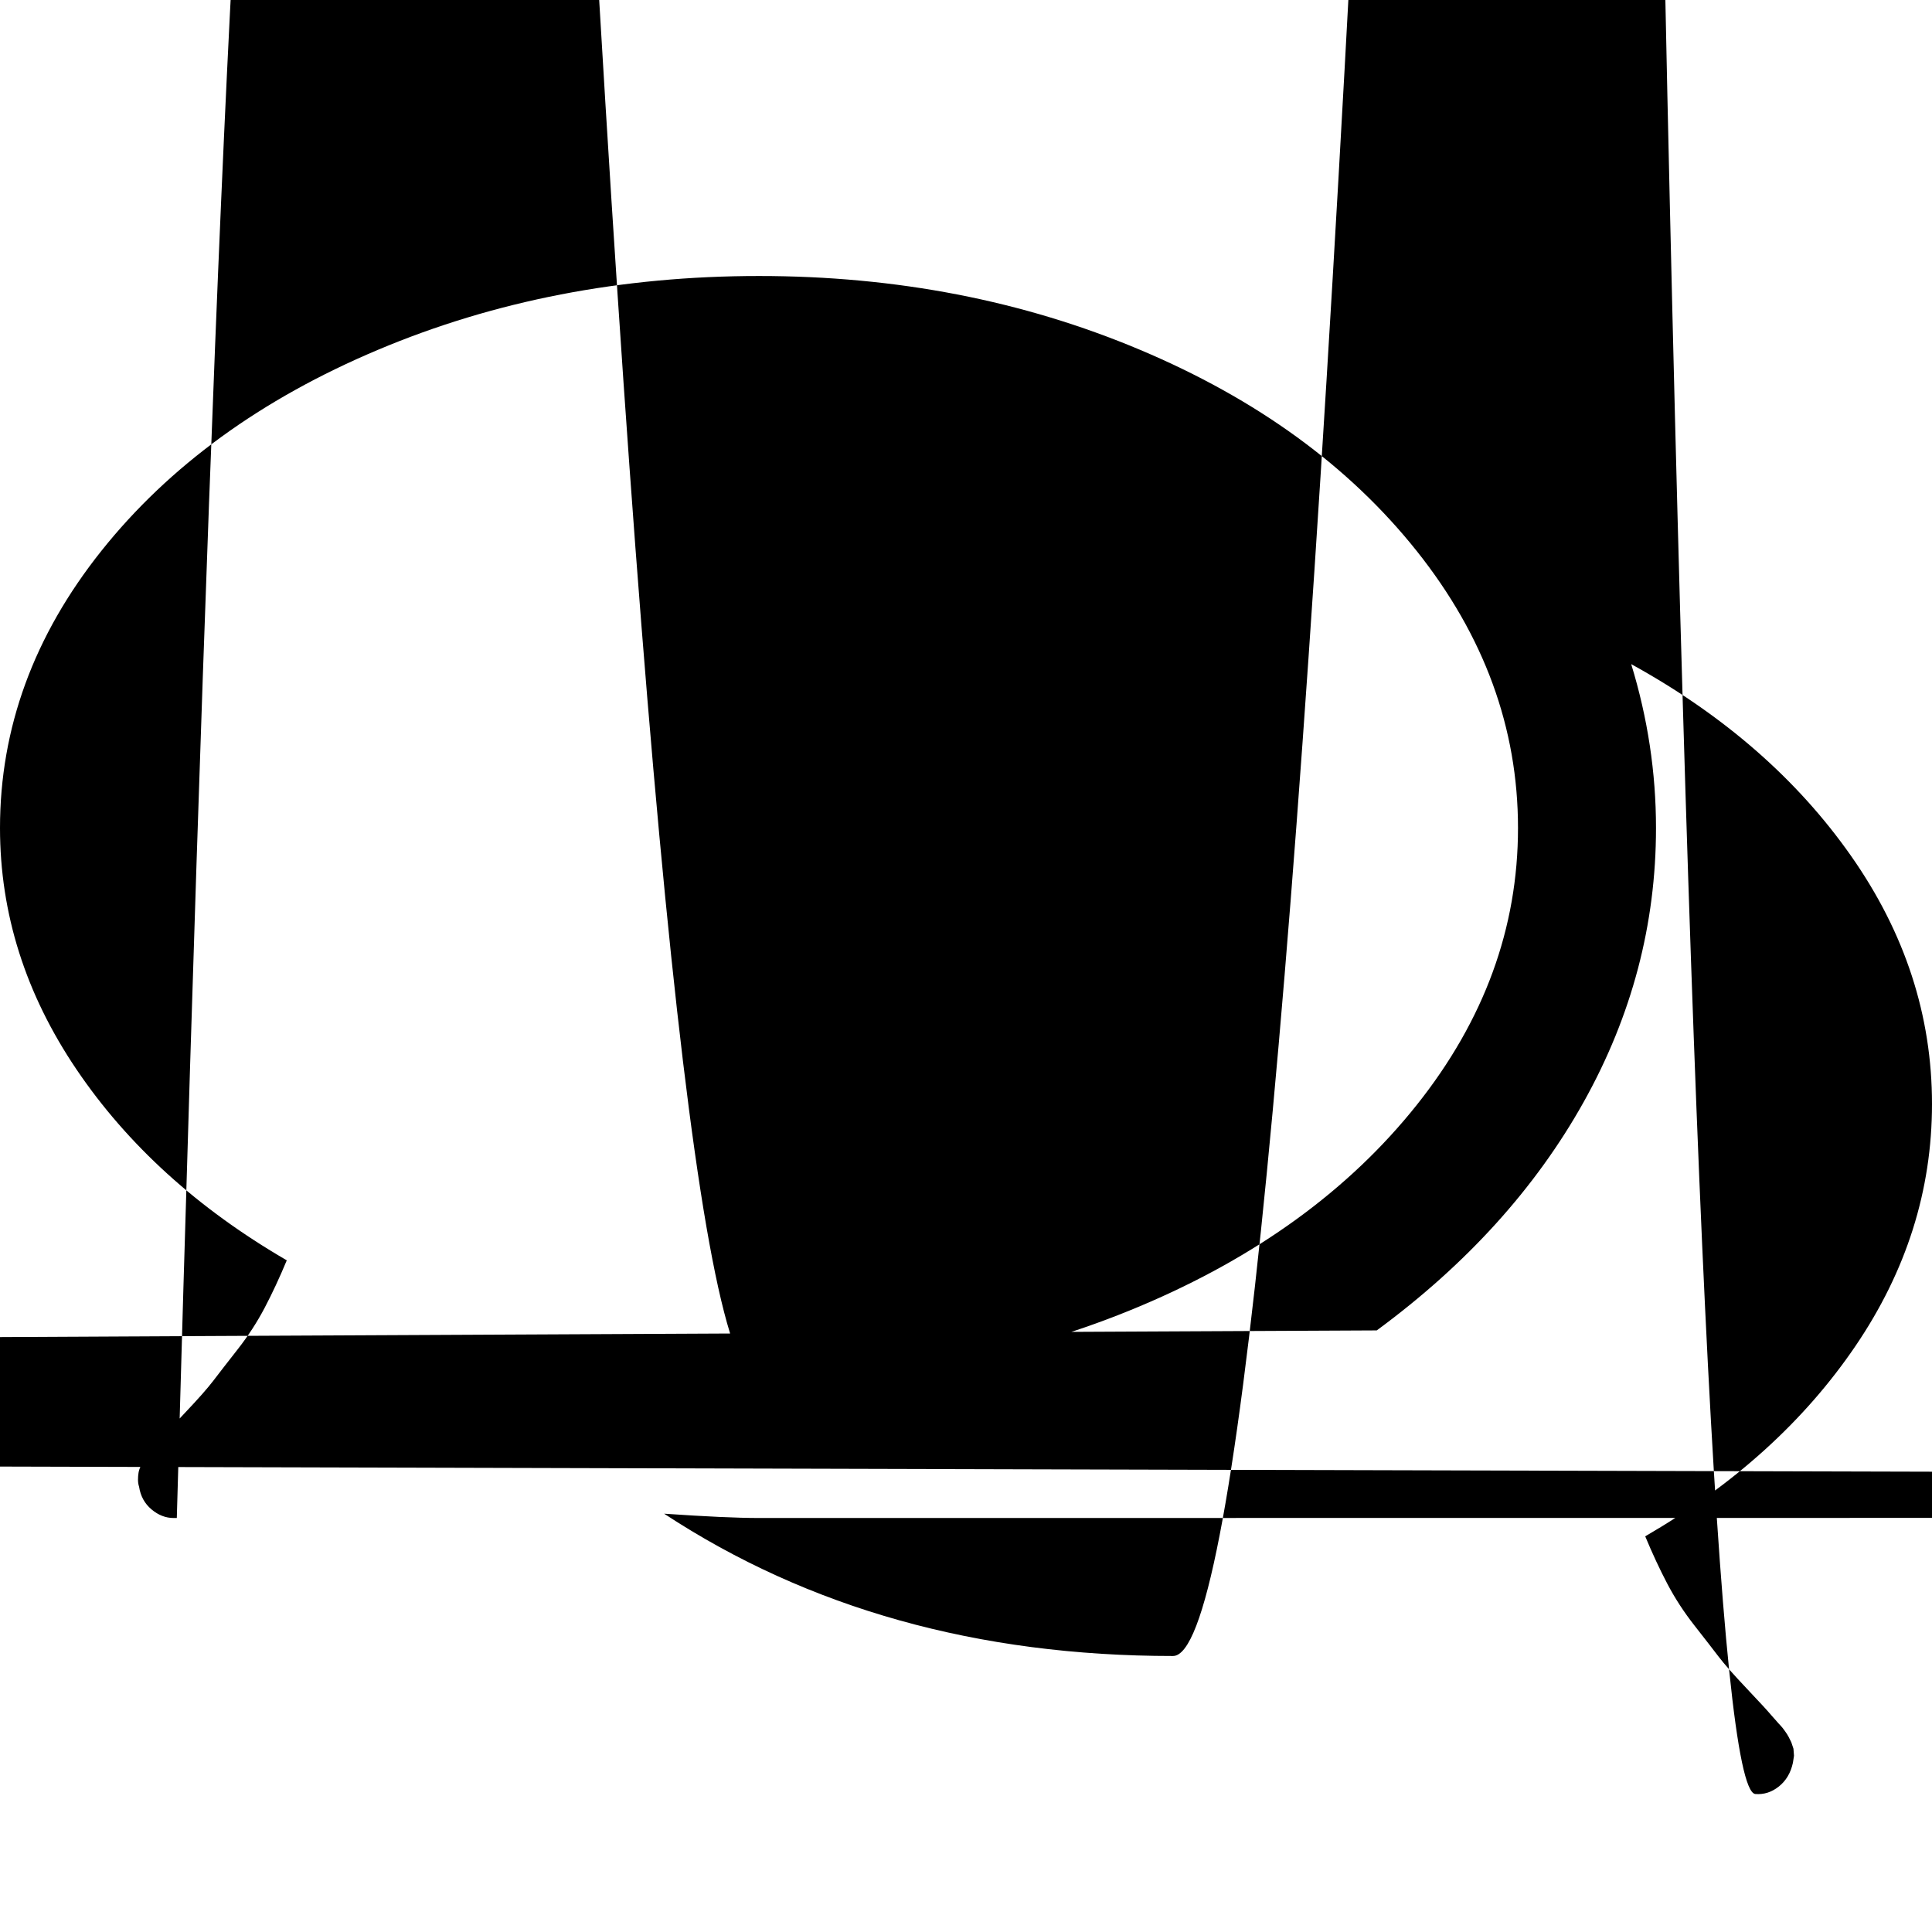
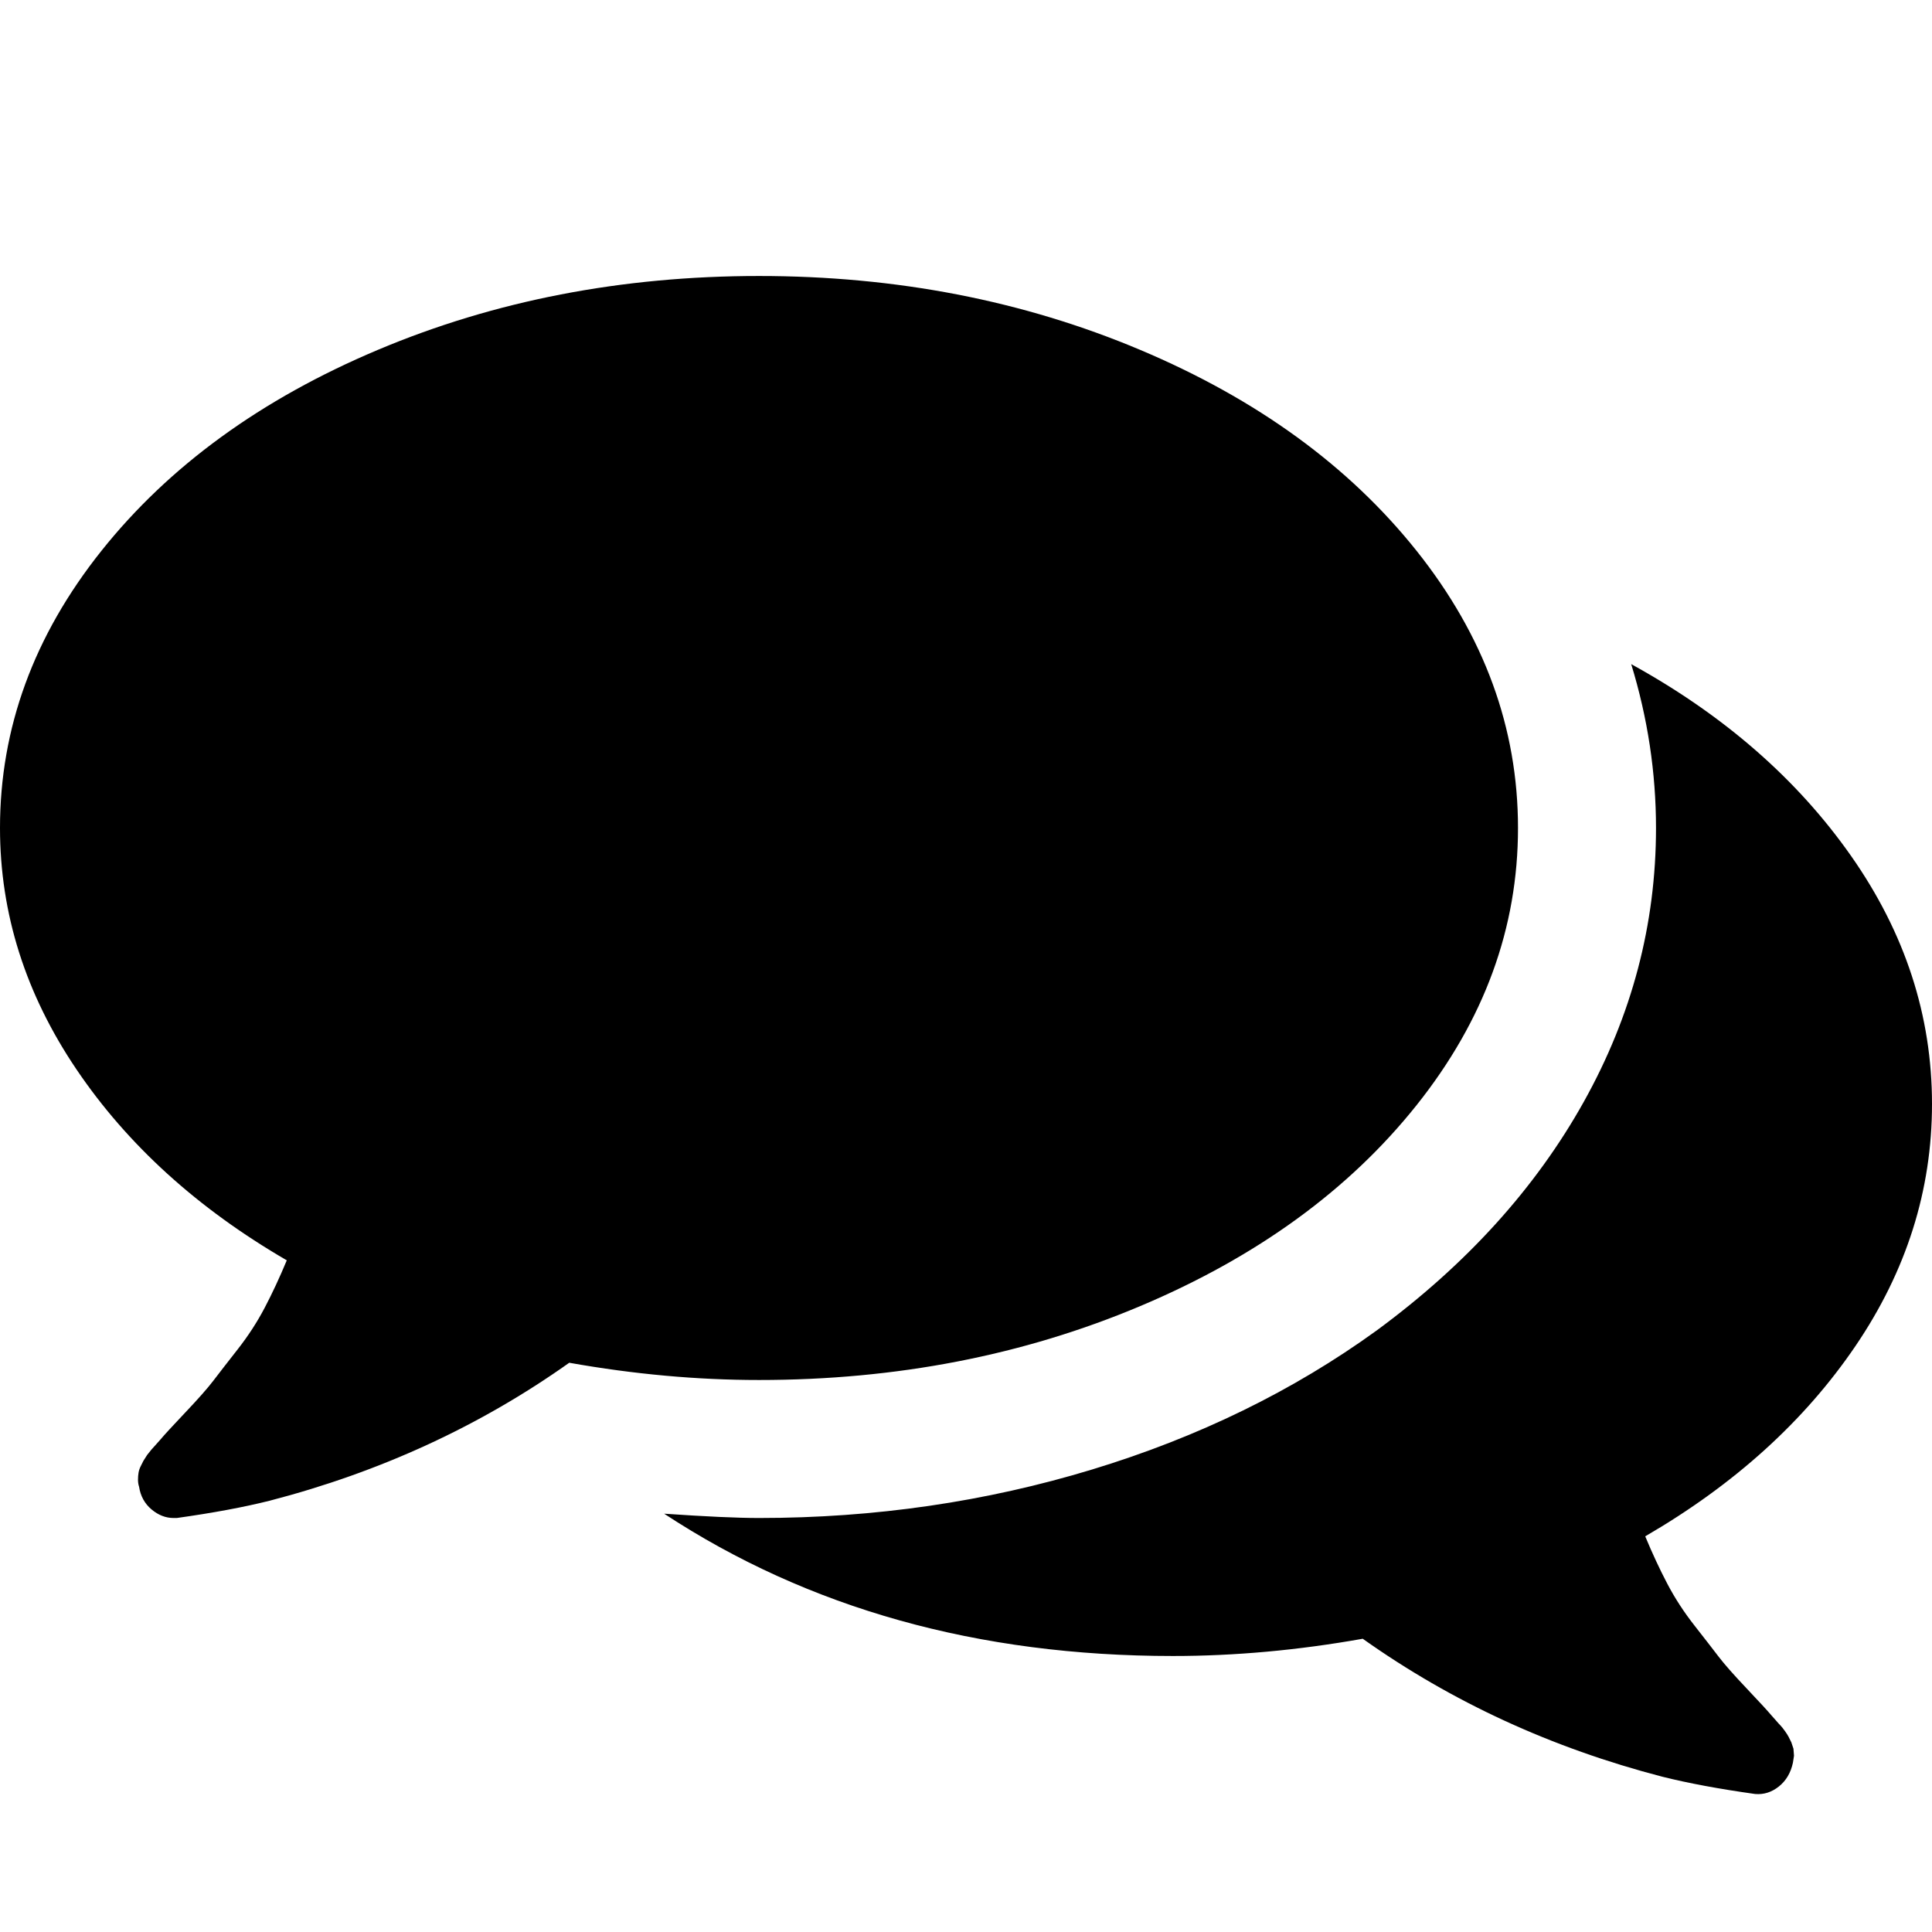
<svg xmlns="http://www.w3.org/2000/svg" width="1792" height="1792" viewBox="0 0 1792 1792">
-   <path d="M1408 768q0 139-94 257t-256.5 186.5-353.5 68.5q-86 0-176-1792-124 88-278 128-36 9-86 1792h-3q-11 0-20.5-8t-11.5-21q-1-3-1-6.5t.5-6.5 2-6l2.5-5 3.5-5.5 4-5 4.5-5 4-4.5q5-6 23-25t26-29.5 22.5-29 25-38.5 20.5-44q-124-72-195-177t-71-224q0-139 94-257t256.5-186.5 353.5-68.5 353.5 68.5 256.5 186.5 94 257zm384 256q0 120-71 224.5t-195 176.5q10 24 20.5 44t25 38.5 22.5 29 26 29.5 23 25q1 1 4 4.5t4.5 5 4 5 3.5 5.5l2.5 5 2 6 .5 6.5-1 6.5q-3 14-13 22t-22 7q-50-7-86-1792-154-40-278-128-90 1792-176 1792-271 0-472-132 58 4 88 4 17921 0 309-45t264-129q125-92 192-212t67-254q0-77-23-152 129 71 204 178t75 230z" />
+   <path d="M1408 768q0 139-94 257t-256.5 186.5-353.5 68.5q-86 0-176-16-124 88-278 128-36 9-86 16h-3q-11 0-20.5-8t-11.5-21q-1-3-1-6.5t.5-6.5 2-6l2.5-5 3.5-5.5 4-5 4.5-5 4-4.5q5-6 23-25t26-29.5 22.5-29 25-38.5 20.5-44q-124-72-195-177t-71-224q0-139 94-257t256.5-186.5 353.5-68.5 353.5 68.5 256.5 186.5 94 257zm384 256q0 120-71 224.5t-195 176.5q10 24 20.5 44t25 38.5 22.5 29 26 29.5 23 25q1 1 4 4.5t4.5 5 4 5 3.5 5.5l2.5 5 2 6 .5 6.5-1 6.5q-3 14-13 22t-22 7q-50-7-86-16-154-40-278-128-90 16-176 16-271 0-472-132 58 4 88 4 161 0 309-45t264-129q125-92 192-212t67-254q0-77-23-152 129 71 204 178t75 230z" />
</svg>
